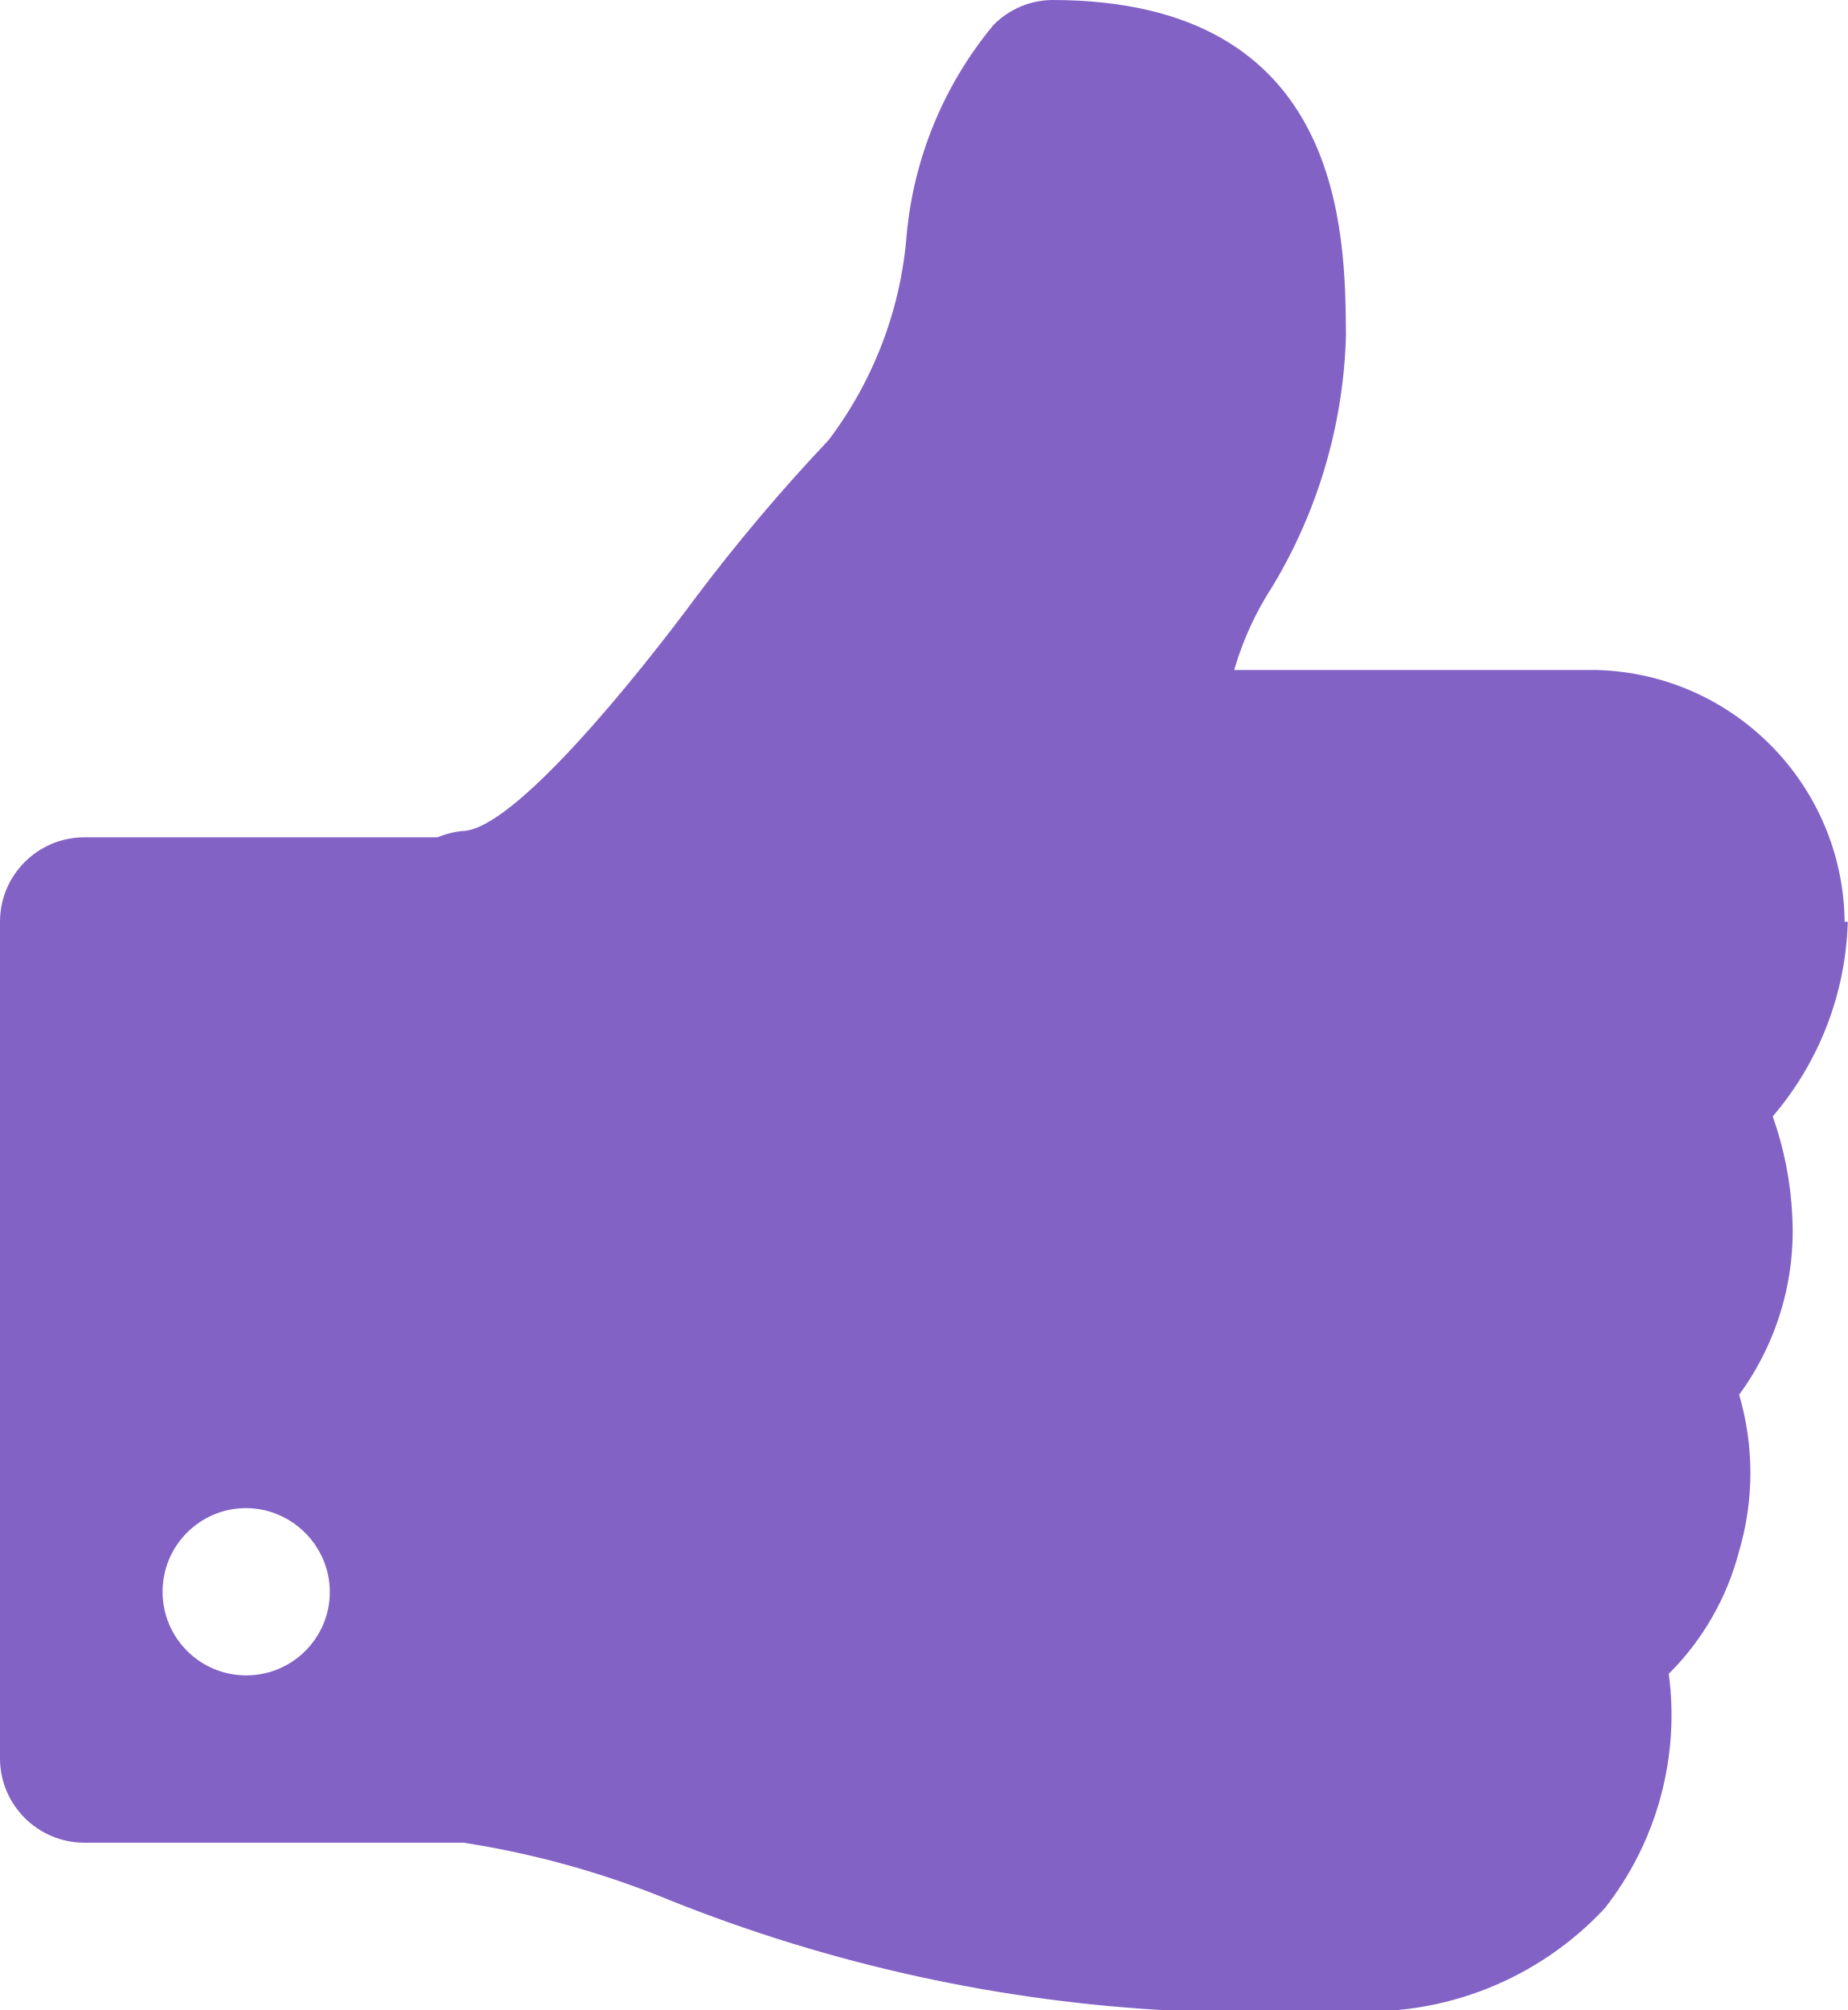
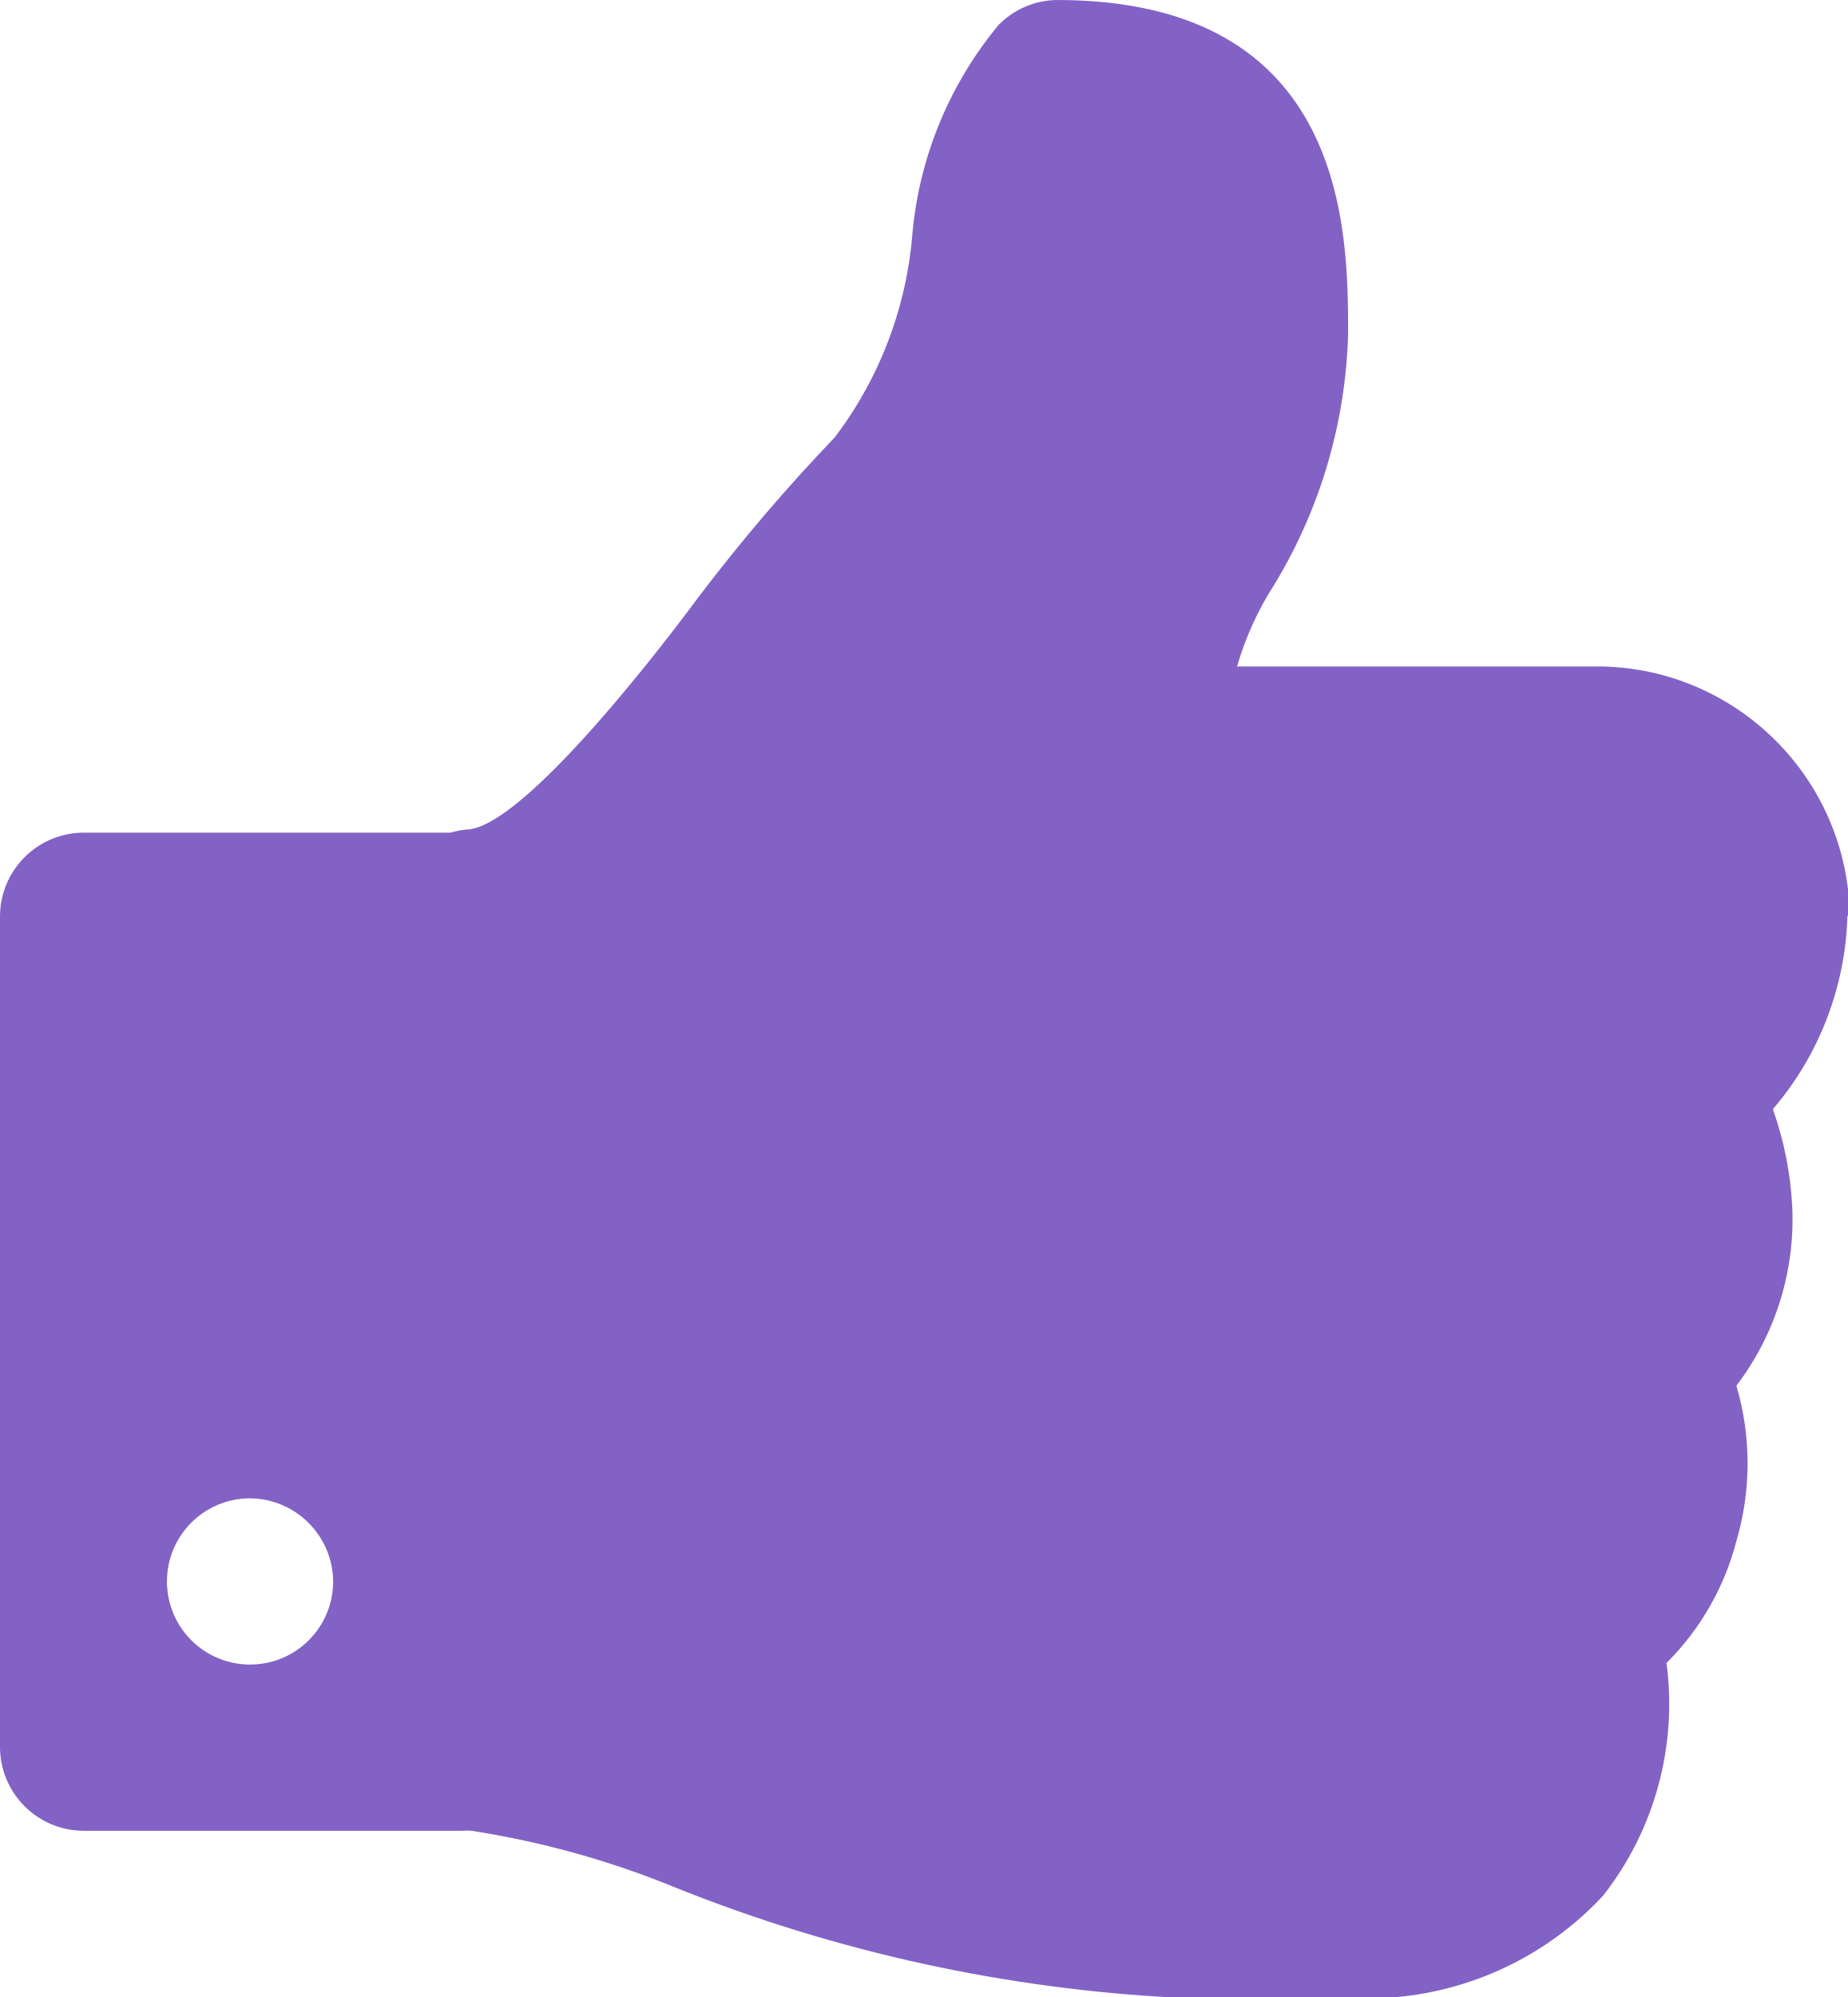
- <svg xmlns="http://www.w3.org/2000/svg" id="Calque_1" data-name="Calque 1" viewBox="0 0 23.64 25.71">
+ <svg xmlns="http://www.w3.org/2000/svg" id="Calque_1" data-name="Calque 1" viewBox="0 0 23.79 25.71">
  <defs>
    <style>.cls-1{fill:#8362c6;}</style>
  </defs>
-   <path class="cls-1" d="M4.29,20.36a1.07,1.07,0,1,1-1.07-1.07A1.08,1.08,0,0,1,4.29,20.36ZM7,11.79A1.08,1.08,0,0,0,6,10.71H1.14A1.08,1.08,0,0,0,.07,11.79V22.5a1.08,1.08,0,0,0,1.07,1.07H6A1.08,1.08,0,0,0,7,22.5Zm16.67,0A3.26,3.26,0,0,0,20.5,8.57H15.86a4,4,0,0,1,.49-1.07,6.57,6.57,0,0,0,.94-3.21C17.28,3,17.28,0,13.53,0a1.07,1.07,0,0,0-.75.32A4.9,4.9,0,0,0,11.67,3a5,5,0,0,1-1,2.63,23.44,23.44,0,0,0-1.69,2c-.74,1-2.34,3-3,3a1.12,1.12,0,0,0-1,1.07V22.5A1.1,1.1,0,0,0,6,23.57a11.58,11.58,0,0,1,2.65.74,20.06,20.06,0,0,0,6.46,1.41H17.3a4.15,4.15,0,0,0,3.3-1.31,4,4,0,0,0,.82-3,3.43,3.43,0,0,0,.9-1.57,3.54,3.54,0,0,0,0-2A3.54,3.54,0,0,0,23,15.55a4.44,4.44,0,0,0-.25-1.27A4,4,0,0,0,23.71,11.79Z" transform="translate(-0.07 0)" />
+   <path class="cls-1" d="M4.29,20.36a1.07,1.07,0,1,1-1.07-1.07A1.08,1.08,0,0,1,4.29,20.36ZM7,11.79a1.08,1.08,0,0,0-1.07-1.07H1.07A1.08,1.08,0,0,0,0,11.79V22.5a1.08,1.08,0,0,0,1.07,1.07H5.89A1.08,1.08,0,0,0,7,22.5Zm16.82,0a3.26,3.26,0,0,0-3.21-3.21H15.93a4,4,0,0,1,.49-1.07,6.57,6.57,0,0,0,.94-3.21C17.36,3,17.36,0,13.61,0a1.07,1.07,0,0,0-.75.32A4.9,4.9,0,0,0,11.75,3a5,5,0,0,1-1,2.63A23.44,23.44,0,0,0,9,7.68c-.74,1-2.34,3-3,3a1.12,1.12,0,0,0-1,1.07V22.5a1.1,1.1,0,0,0,1.07,1.07,11.58,11.58,0,0,1,2.65.74,20.06,20.06,0,0,0,6.46,1.41h2.16a4.15,4.15,0,0,0,3.3-1.31,4,4,0,0,0,.82-3,3.43,3.43,0,0,0,.9-1.57,3.54,3.54,0,0,0,0-2,3.54,3.54,0,0,0,.72-2.29,4.44,4.44,0,0,0-.25-1.27A4,4,0,0,0,23.79,11.79Z" transform="translate(0 0)" />
</svg>
